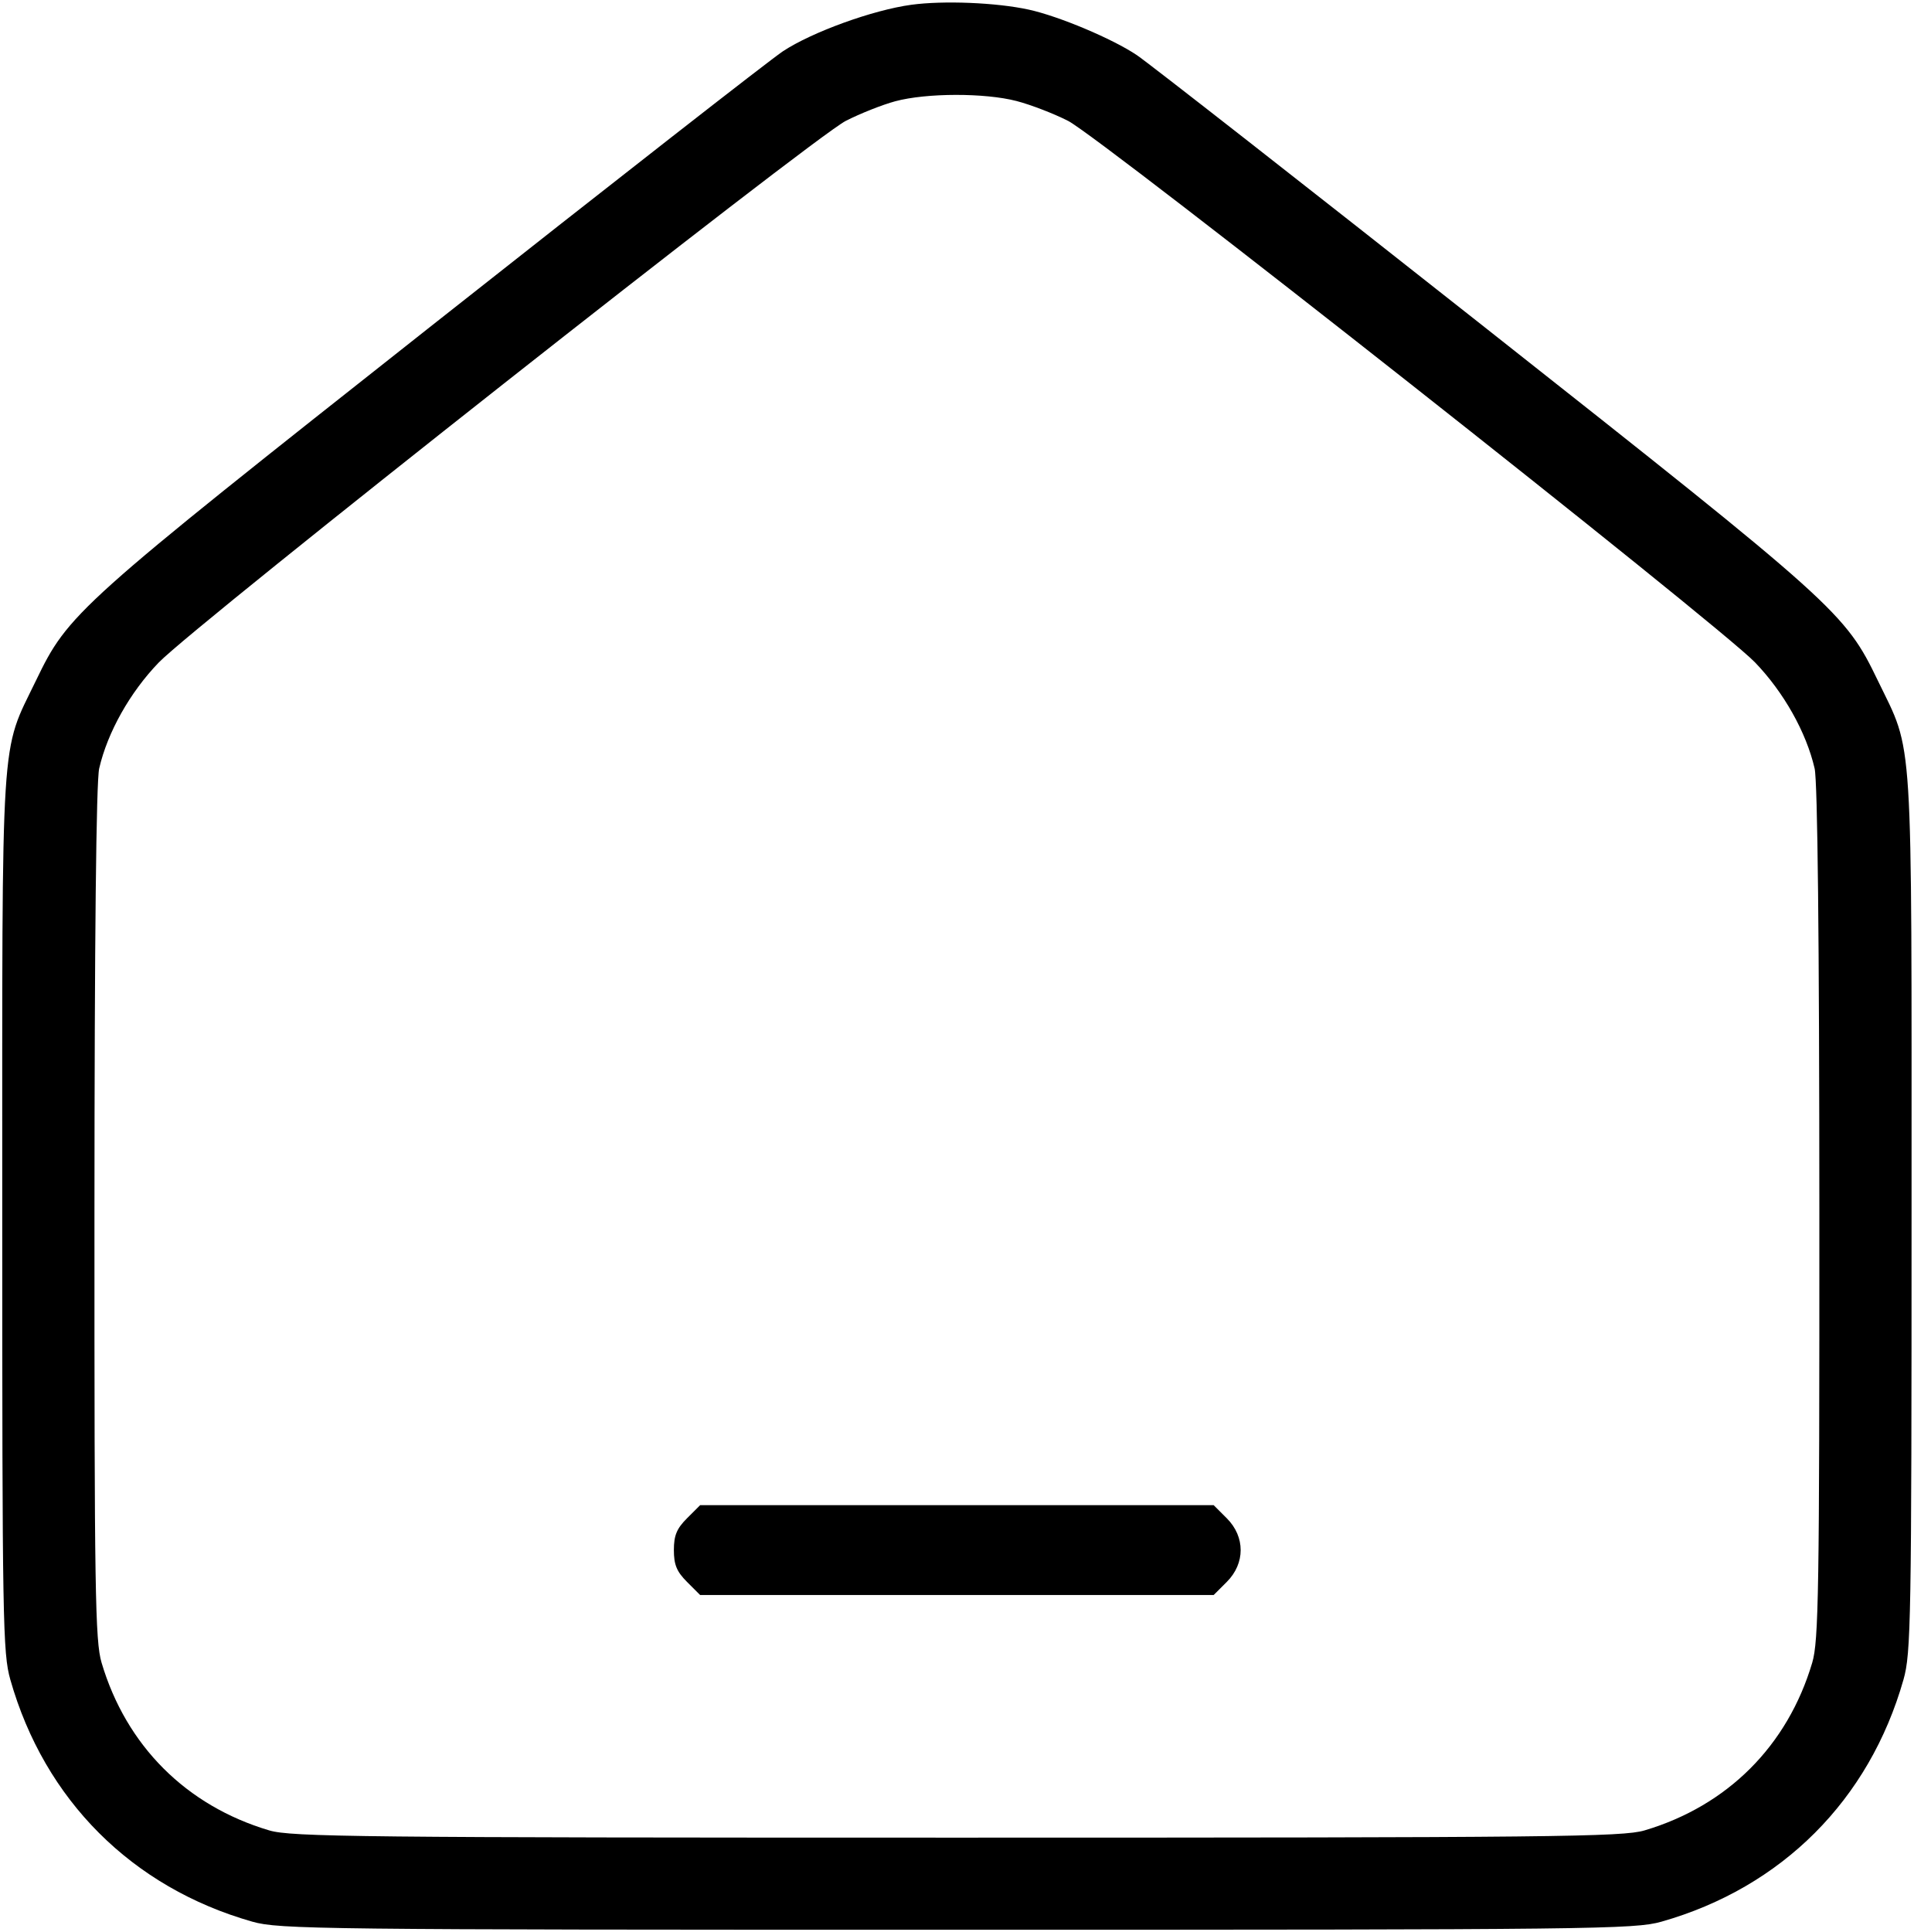
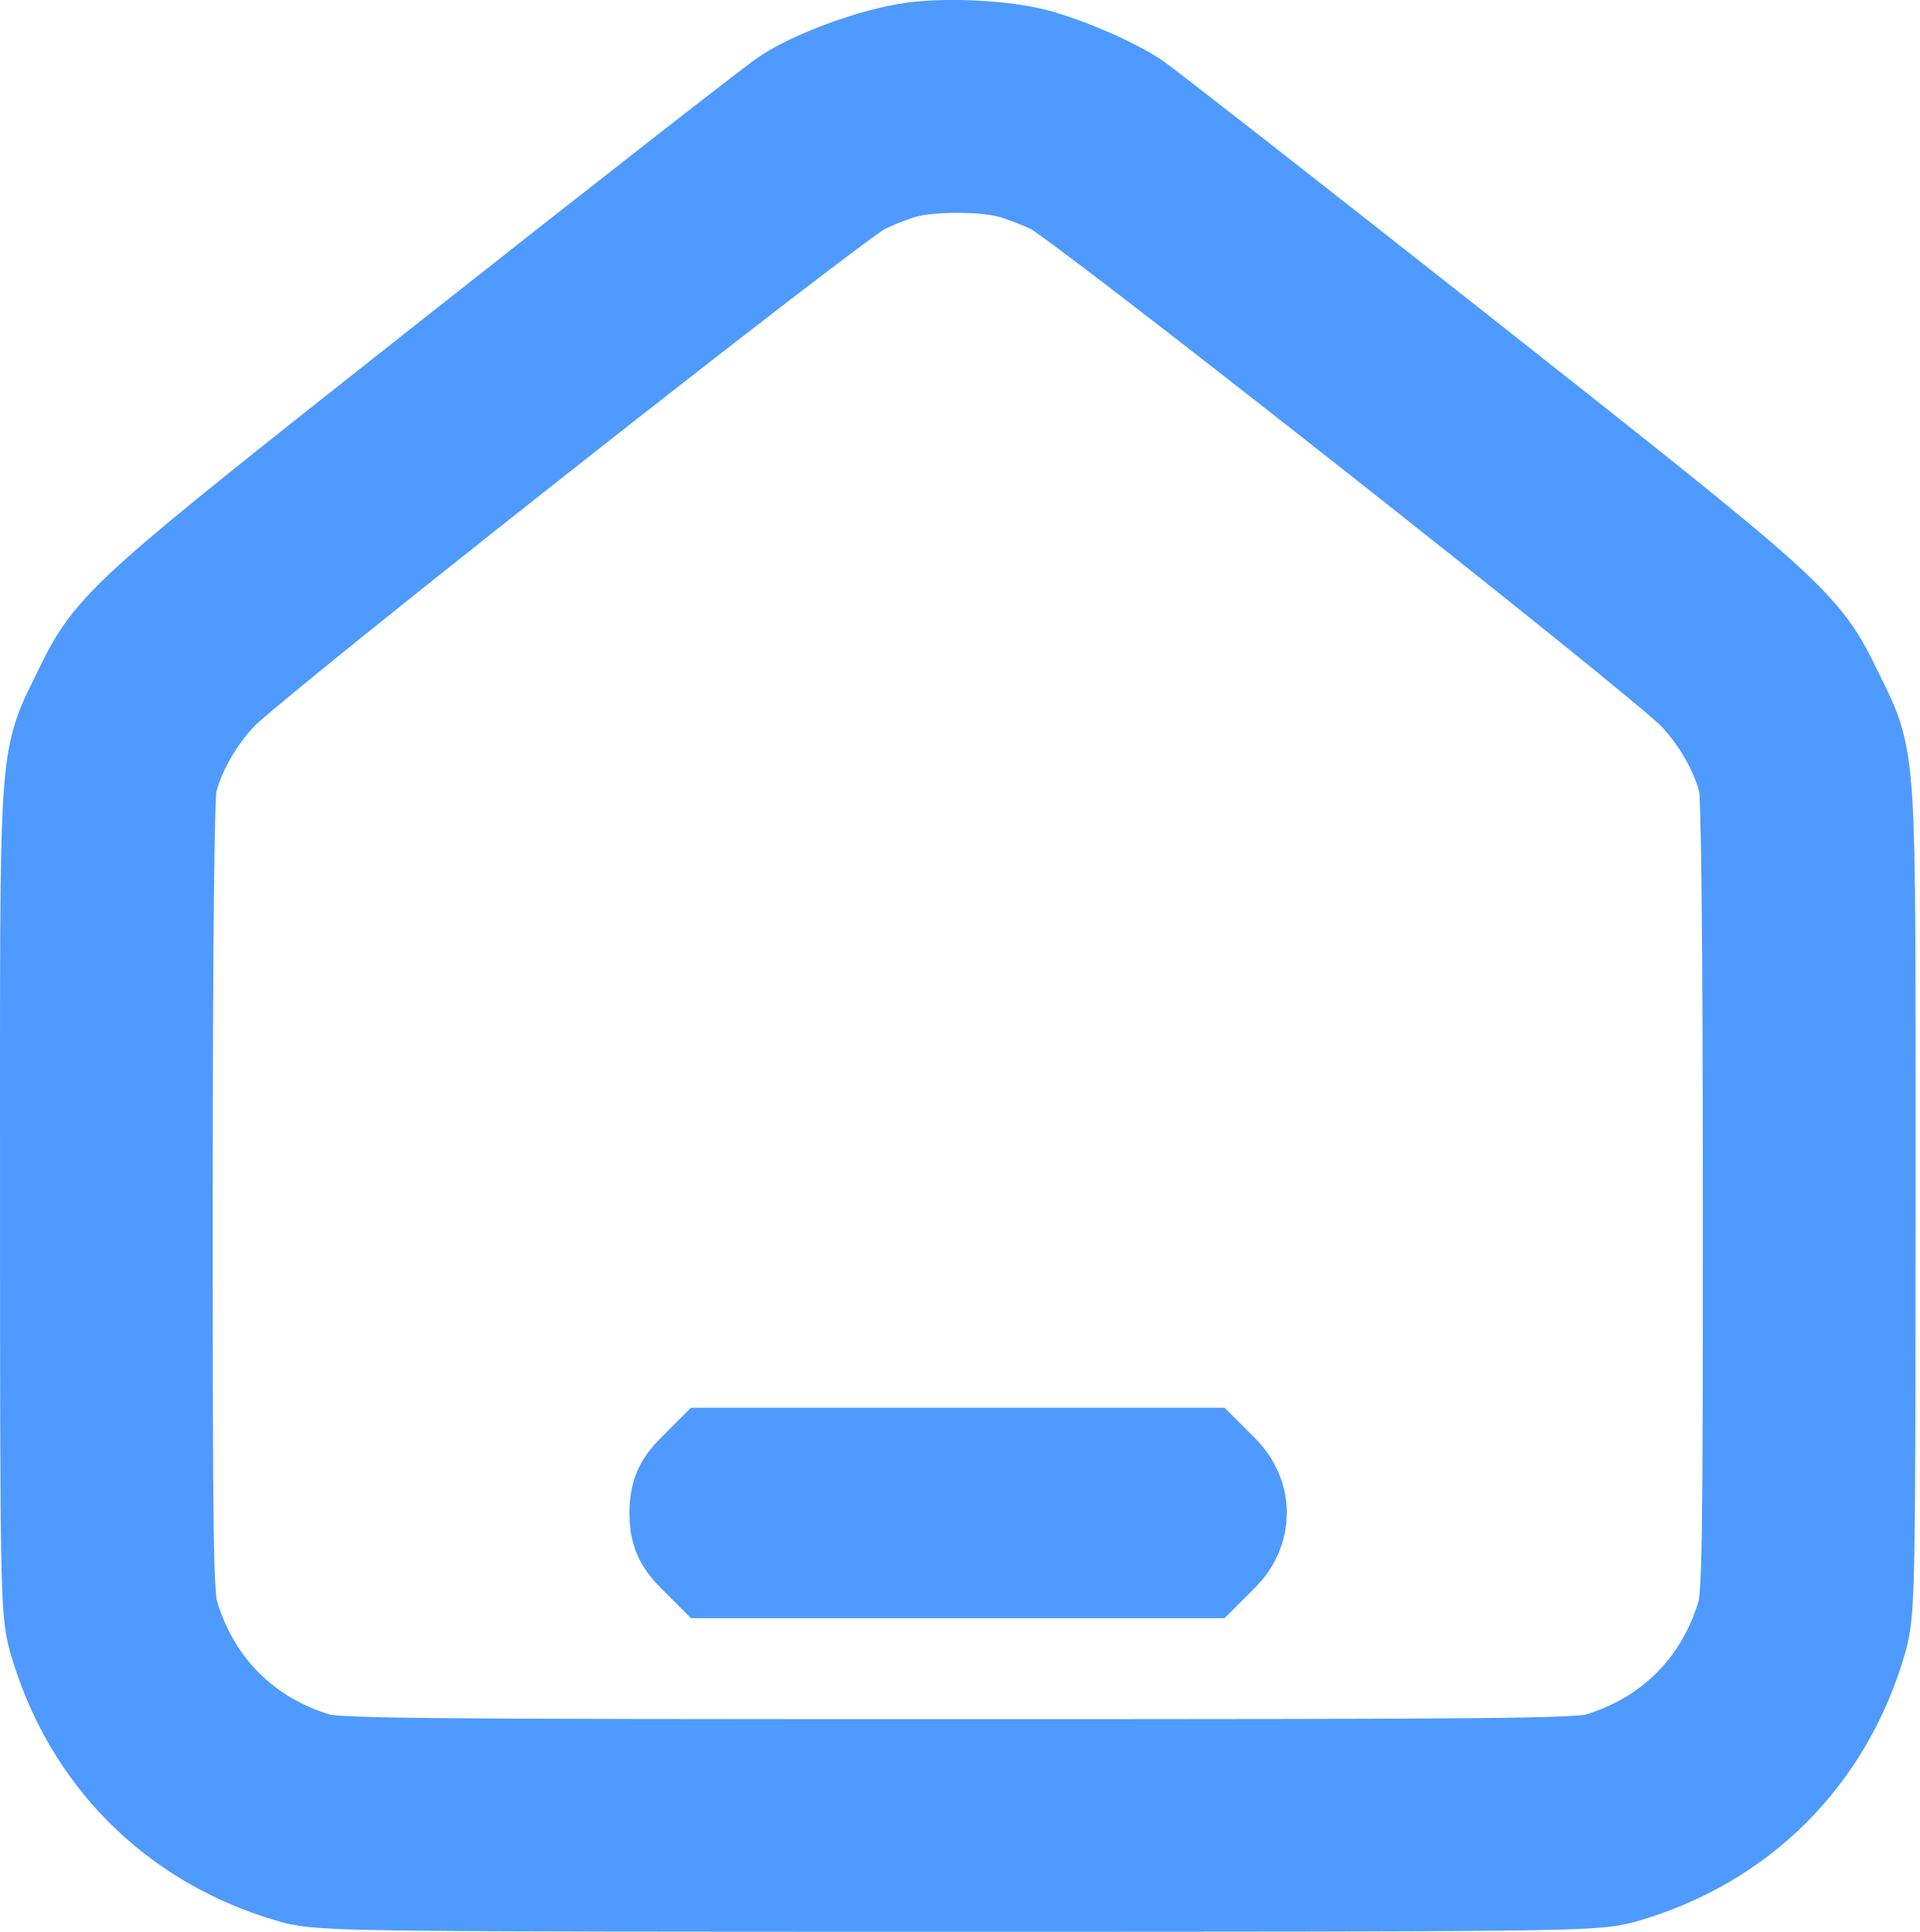
- <svg xmlns="http://www.w3.org/2000/svg" width="426" height="430" viewBox="0 0 426 430" fill="none">
-   <path fill-rule="evenodd" clip-rule="evenodd" d="M202.843 1.065C194.304 2.226 180.796 7.117 174.288 11.402C171.493 13.243 136.24 40.777 95.949 72.588C16.802 135.078 15.247 136.472 7.993 151.5C0.034 167.988 0.5 160.625 0.5 270C0.5 360.841 0.623 367.932 2.298 373.831C9.908 400.62 29.38 420.092 56.169 427.702C62.137 429.397 71.141 429.5 213 429.5C354.859 429.5 363.863 429.397 369.831 427.702C396.62 420.092 416.092 400.62 423.702 373.831C425.377 367.932 425.5 360.841 425.5 270C425.5 160.625 425.966 167.988 418.007 151.5C410.676 136.312 409.044 134.846 330.453 72.807C290.525 41.288 255.696 14.047 253.056 12.271C247.645 8.631 235.672 3.593 228.963 2.133C221.781 0.57 210.019 0.089 202.843 1.065ZM226.297 22.489C229.441 23.308 234.598 25.297 237.757 26.908C245.112 30.66 382.481 138.938 390.656 147.427C397.056 154.073 402.069 162.992 403.921 171.028C404.588 173.925 404.96 208.804 404.976 270.068C404.997 354.194 404.822 365.237 403.388 370.068C397.901 388.55 384.55 401.901 366.068 407.388C361.179 408.839 345.896 409 213 409C80.104 409 64.821 408.839 59.932 407.388C41.45 401.901 28.099 388.55 22.612 370.068C21.178 365.237 21.003 354.194 21.024 270.068C21.04 208.804 21.412 173.925 22.079 171.028C23.935 162.976 28.941 154.075 35.344 147.446C43.575 138.924 180.927 30.657 188.275 26.899C191.45 25.275 196.4 23.313 199.275 22.539C206.22 20.668 219.215 20.644 226.297 22.489ZM152.923 337.923C150.631 340.216 150 341.742 150 345C150 348.258 150.631 349.784 152.923 352.077L155.846 355H213H270.154L273.077 352.077C277.193 347.961 277.193 342.039 273.077 337.923L270.154 335H213H155.846L152.923 337.923Z" fill="black" />
+ <svg xmlns="http://www.w3.org/2000/svg" width="456" height="459" viewBox="0 0 456 459" fill="none">
+   <path fill-rule="evenodd" clip-rule="evenodd" d="M217.348 15.505C208.809 16.666 195.301 21.557 188.793 25.842C185.998 27.683 150.745 55.217 110.454 87.028C31.307 149.518 29.752 150.912 22.498 165.94C14.539 182.428 15.005 175.065 15.005 284.44C15.005 375.281 15.128 382.372 16.803 388.271C24.413 415.06 43.885 434.532 70.674 442.142C76.642 443.837 85.646 443.94 227.505 443.94C369.364 443.94 378.368 443.837 384.336 442.142C411.125 434.532 430.597 415.06 438.207 388.271C439.882 382.372 440.005 375.281 440.005 284.44C440.005 175.065 440.471 182.428 432.512 165.94C425.181 150.752 423.549 149.286 344.958 87.247C305.03 55.728 270.201 28.487 267.561 26.711C262.15 23.071 250.177 18.033 243.468 16.573C236.286 15.01 224.524 14.529 217.348 15.505ZM240.802 36.929C243.946 37.748 249.103 39.737 252.262 41.348C259.617 45.1 396.986 153.378 405.161 161.867C411.561 168.513 416.574 177.432 418.426 185.468C419.093 188.365 419.465 223.244 419.481 284.508C419.502 368.634 419.327 379.677 417.893 384.508C412.406 402.99 399.055 416.341 380.573 421.828C375.684 423.279 360.401 423.44 227.505 423.44C94.609 423.44 79.326 423.279 74.437 421.828C55.955 416.341 42.604 402.99 37.117 384.508C35.683 379.677 35.508 368.634 35.529 284.508C35.545 223.244 35.917 188.365 36.584 185.468C38.44 177.416 43.446 168.515 49.849 161.886C58.08 153.364 195.432 45.097 202.78 41.339C205.955 39.715 210.905 37.753 213.78 36.979C220.725 35.108 233.72 35.084 240.802 36.929ZM167.428 352.363C165.136 354.656 164.505 356.182 164.505 359.44C164.505 362.698 165.136 364.224 167.428 366.517L170.351 369.44H284.659L287.582 366.517C291.698 362.401 291.698 356.479 287.582 352.363L284.659 349.44H170.351L167.428 352.363Z" fill="#4E9AFF" stroke="#4E9AFF" stroke-width="30" />
</svg>
